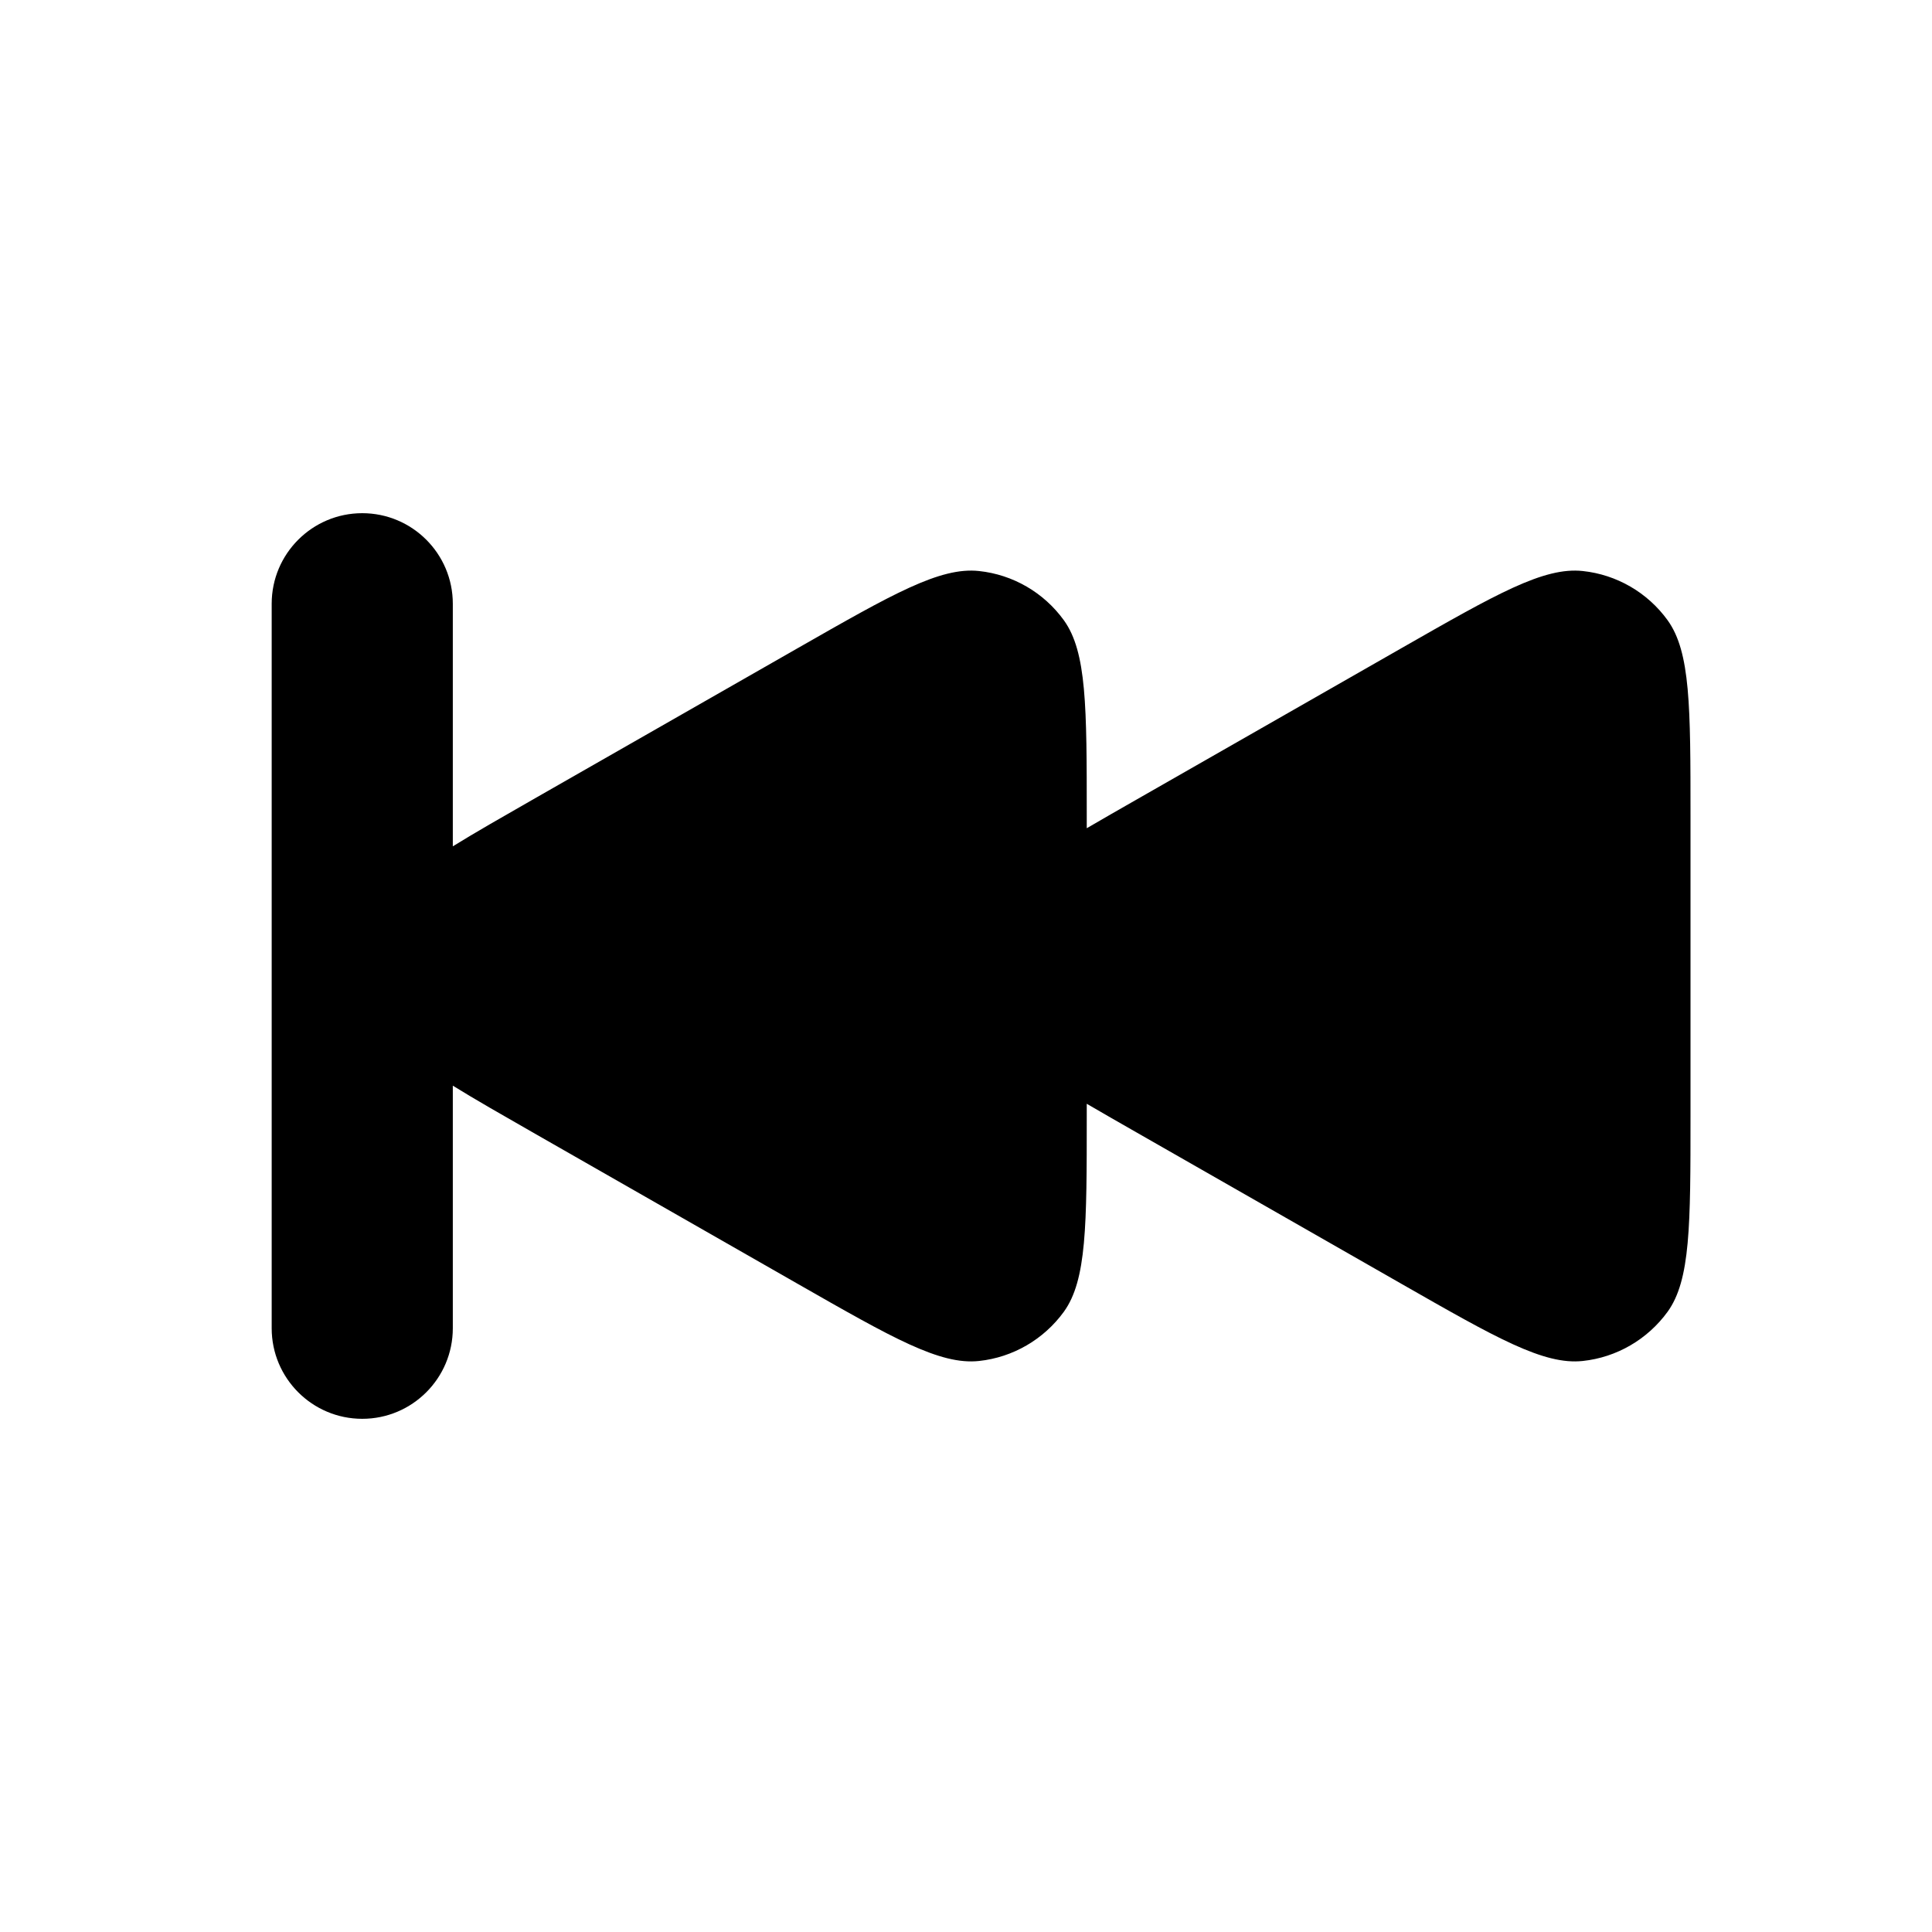
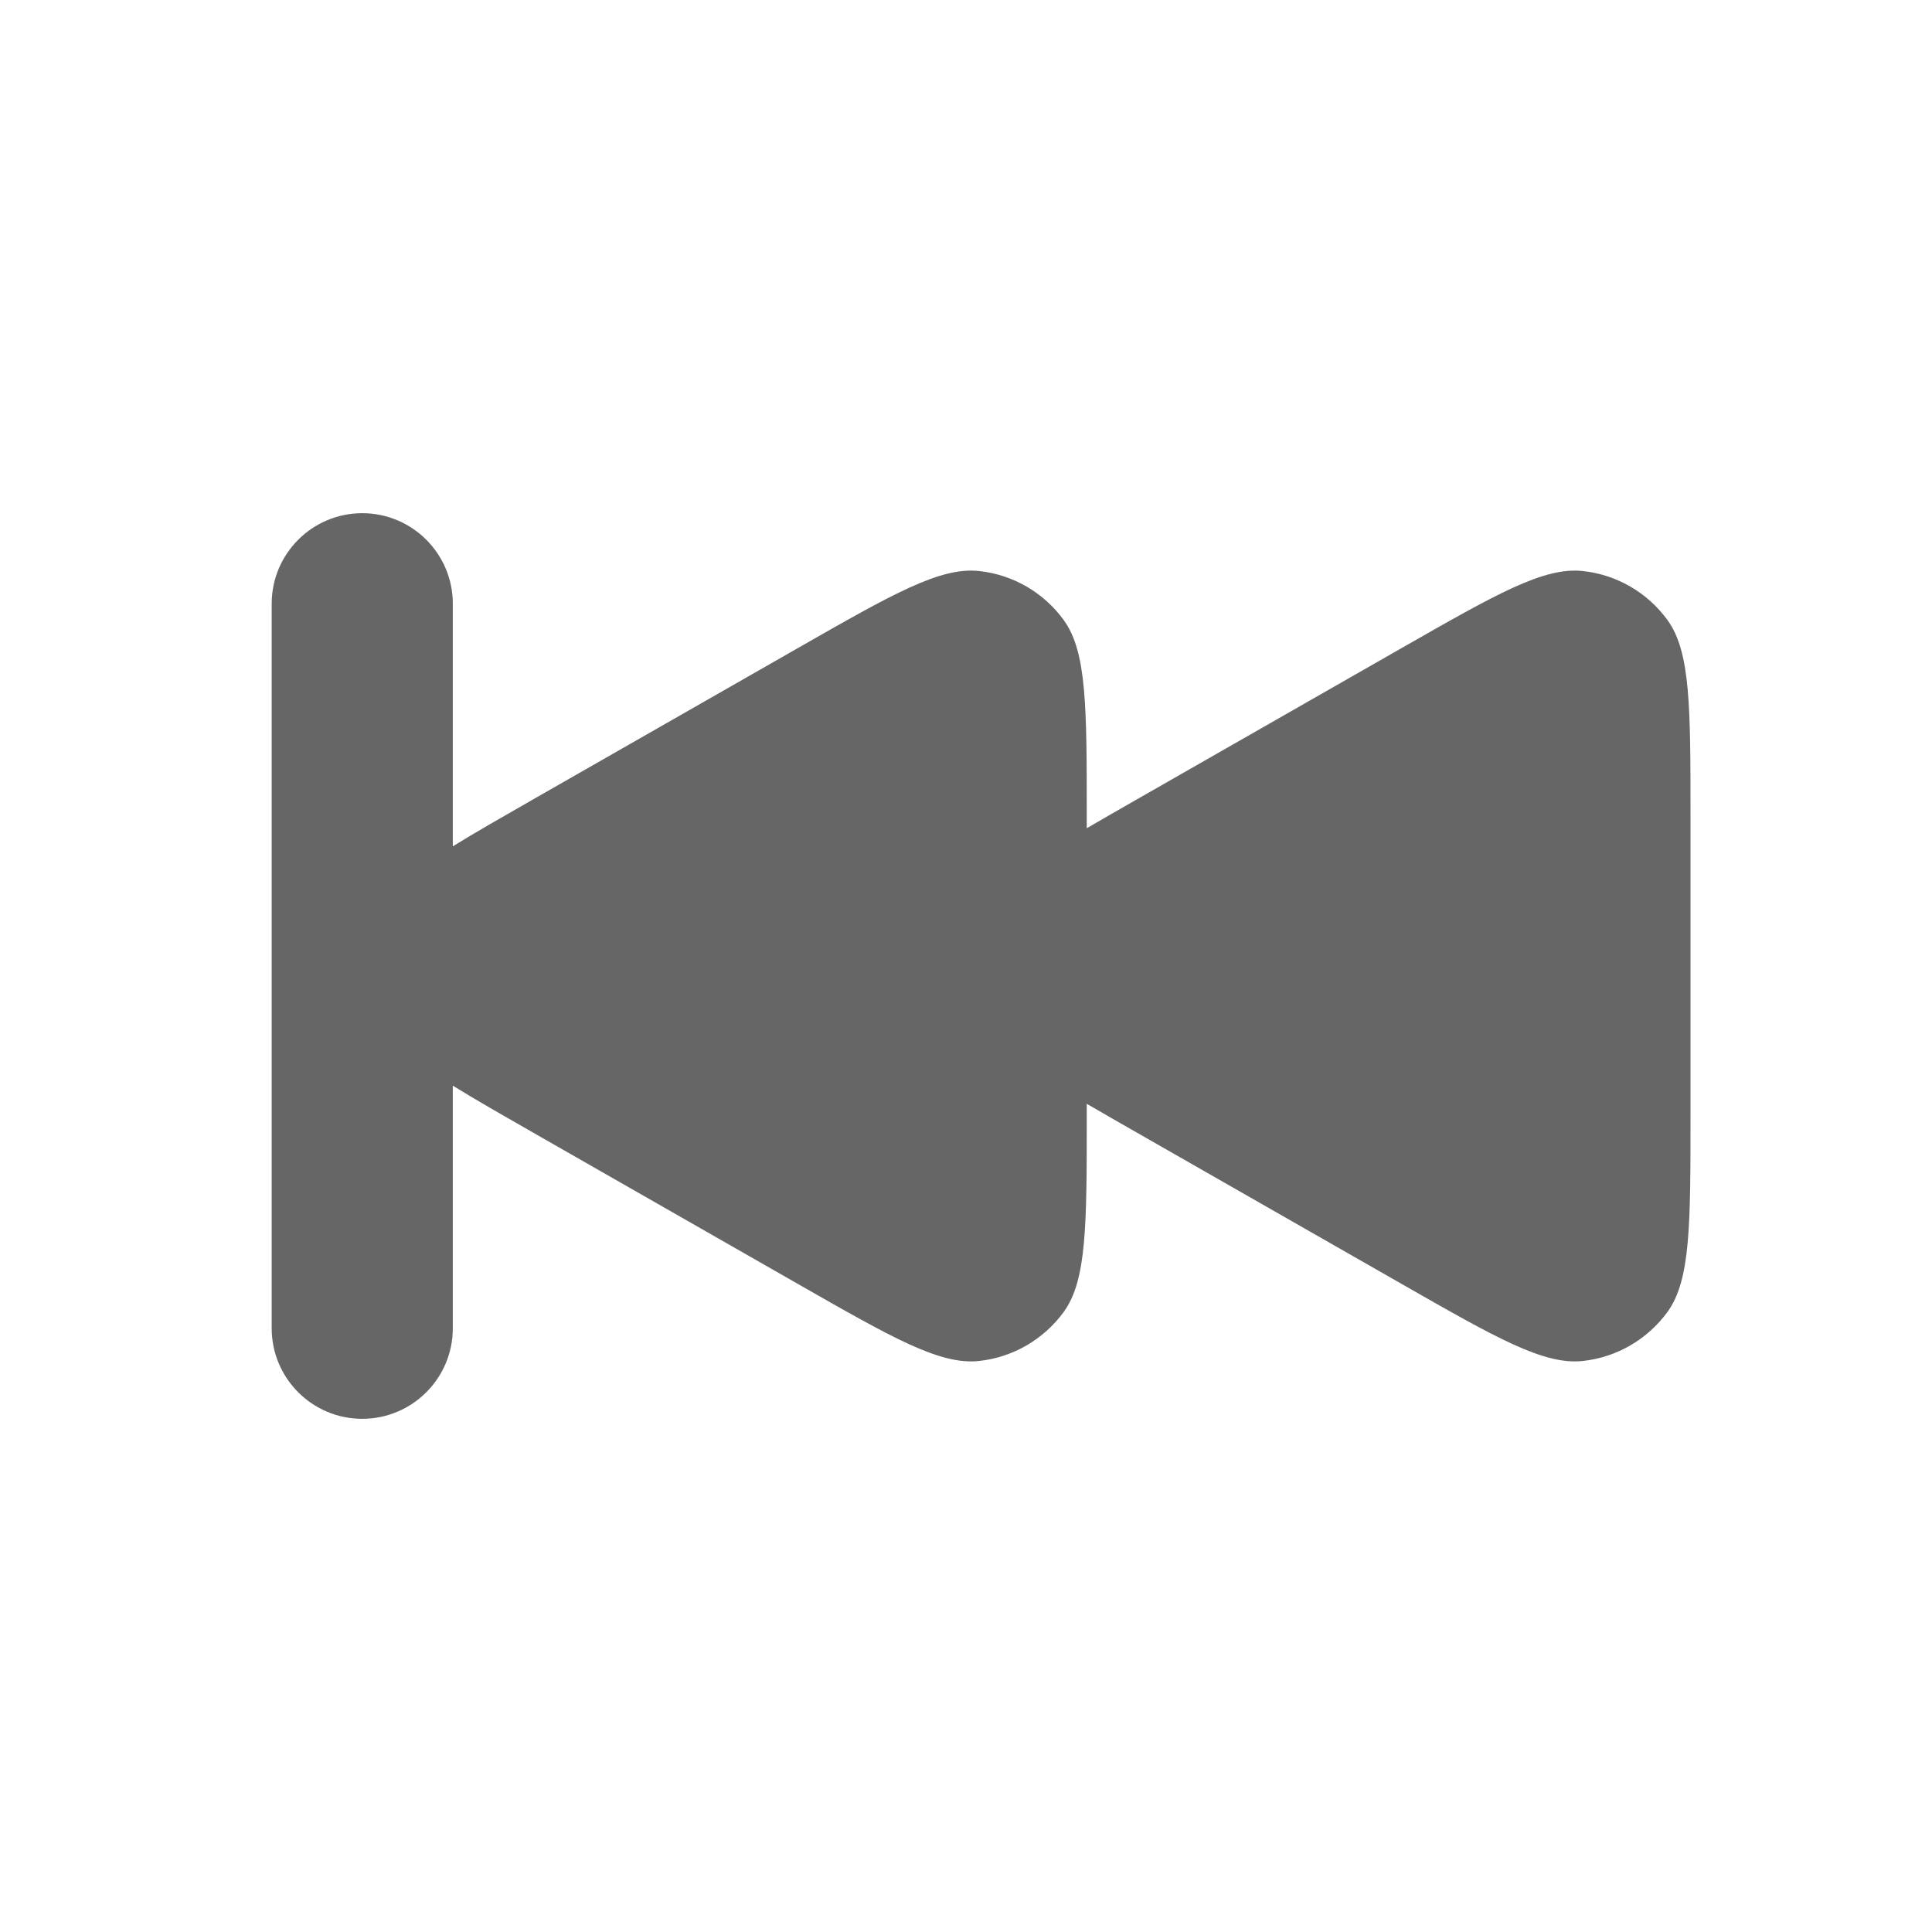
<svg xmlns="http://www.w3.org/2000/svg" width="16" height="16" viewBox="0 0 16 16" fill="none">
-   <path fill-rule="evenodd" clip-rule="evenodd" d="M3.75 5C3.75 4.586 3.414 4.25 3 4.25C2.586 4.25 2.25 4.586 2.25 5V11C2.25 11.414 2.586 11.75 3 11.75C3.414 11.75 3.75 11.414 3.75 11L3.75 8.991C3.934 9.105 4.16 9.234 4.431 9.389L6.606 10.632C7.392 11.081 7.785 11.306 8.108 11.271C8.389 11.241 8.644 11.092 8.81 10.864C9 10.601 9 10.148 9 9.243V9.141C9.128 9.216 9.272 9.298 9.431 9.389L11.606 10.632C12.392 11.081 12.785 11.306 13.108 11.271C13.389 11.241 13.644 11.092 13.81 10.864C14 10.601 14 10.148 14 9.243V6.757C14 5.852 14 5.399 13.81 5.136C13.644 4.907 13.389 4.759 13.108 4.729C12.785 4.694 12.392 4.919 11.606 5.368L9.431 6.611C9.272 6.702 9.128 6.784 9 6.859V6.757C9 5.852 9 5.399 8.81 5.136C8.644 4.907 8.389 4.759 8.108 4.729C7.785 4.694 7.392 4.919 6.606 5.368L4.431 6.611C4.16 6.766 3.934 6.895 3.75 7.009L3.75 5Z" fill="black" />
+   <path fill-rule="evenodd" clip-rule="evenodd" d="M3.75 5C3.75 4.586 3.414 4.25 3 4.25C2.586 4.25 2.25 4.586 2.25 5V11C2.25 11.414 2.586 11.75 3 11.75C3.414 11.75 3.75 11.414 3.75 11L3.75 8.991C3.934 9.105 4.16 9.234 4.431 9.389L6.606 10.632C7.392 11.081 7.785 11.306 8.108 11.271C8.389 11.241 8.644 11.092 8.81 10.864C9 10.601 9 10.148 9 9.243V9.141C9.128 9.216 9.272 9.298 9.431 9.389L11.606 10.632C12.392 11.081 12.785 11.306 13.108 11.271C13.389 11.241 13.644 11.092 13.81 10.864C14 10.601 14 10.148 14 9.243V6.757C14 5.852 14 5.399 13.81 5.136C13.644 4.907 13.389 4.759 13.108 4.729C12.785 4.694 12.392 4.919 11.606 5.368L9.431 6.611C9.272 6.702 9.128 6.784 9 6.859V6.757C9 5.852 9 5.399 8.81 5.136C8.644 4.907 8.389 4.759 8.108 4.729C7.785 4.694 7.392 4.919 6.606 5.368L4.431 6.611C4.16 6.766 3.934 6.895 3.75 7.009L3.75 5Z" fill="#666666" />
</svg>
